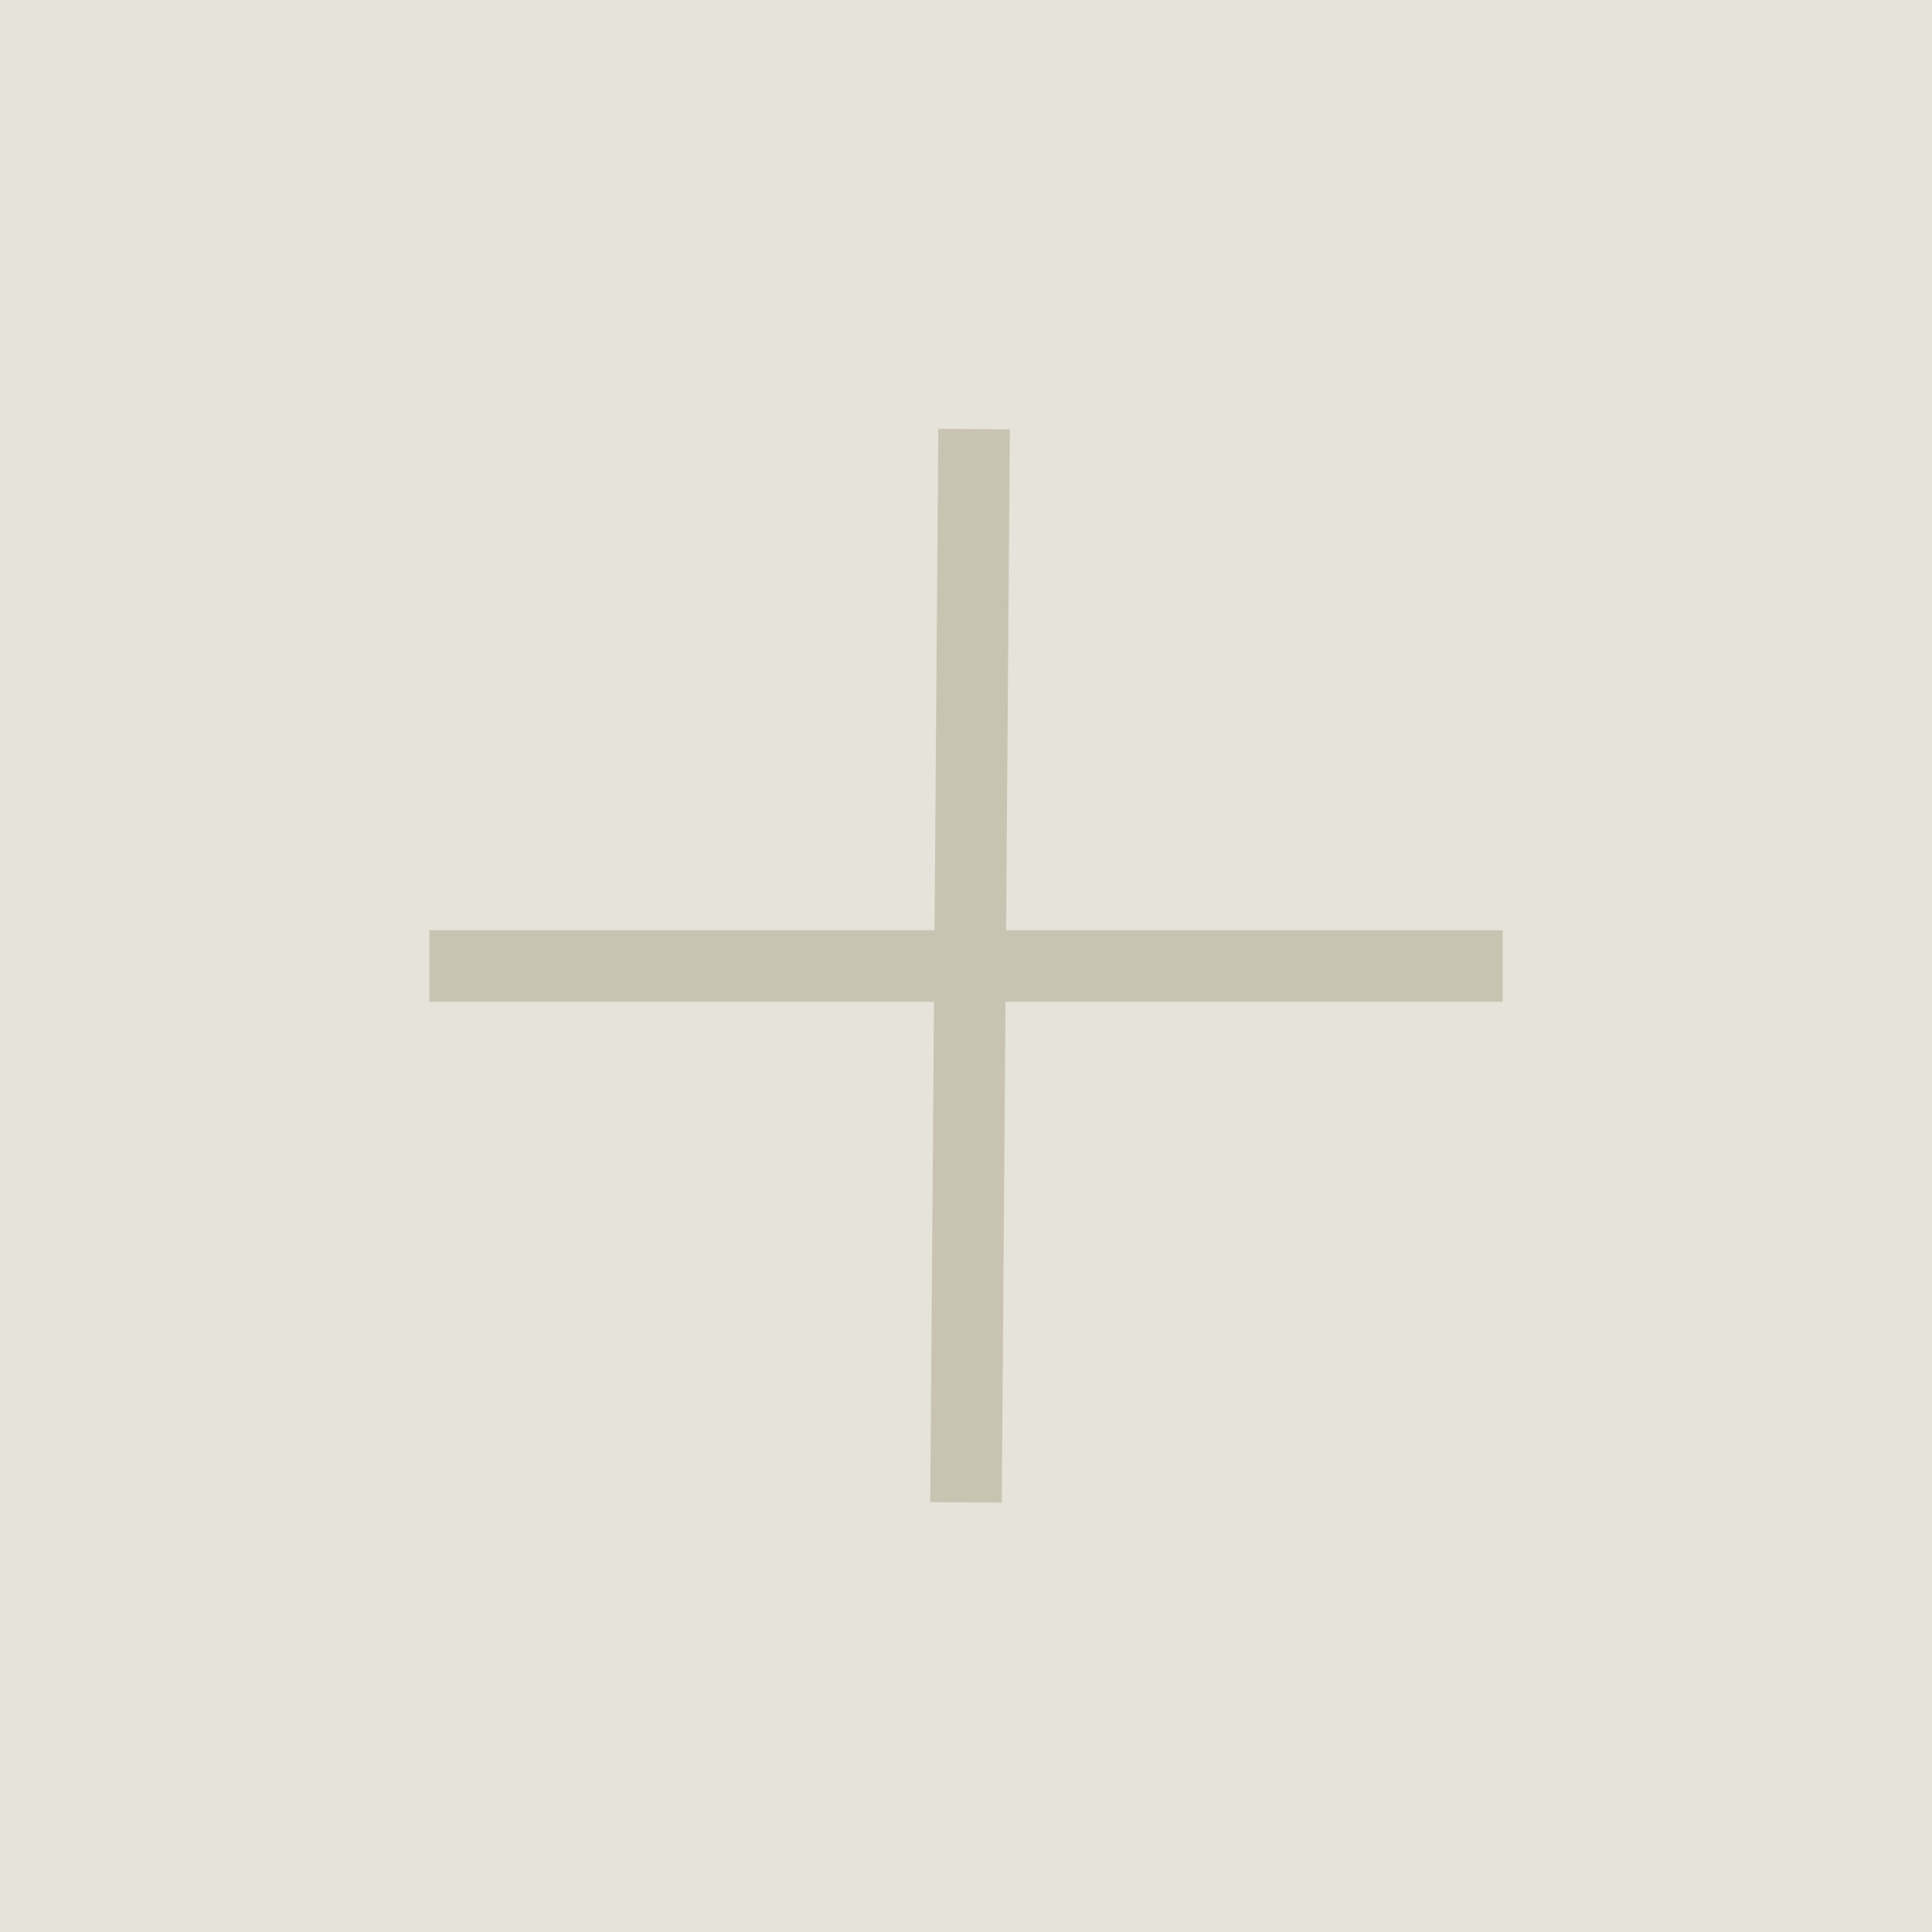
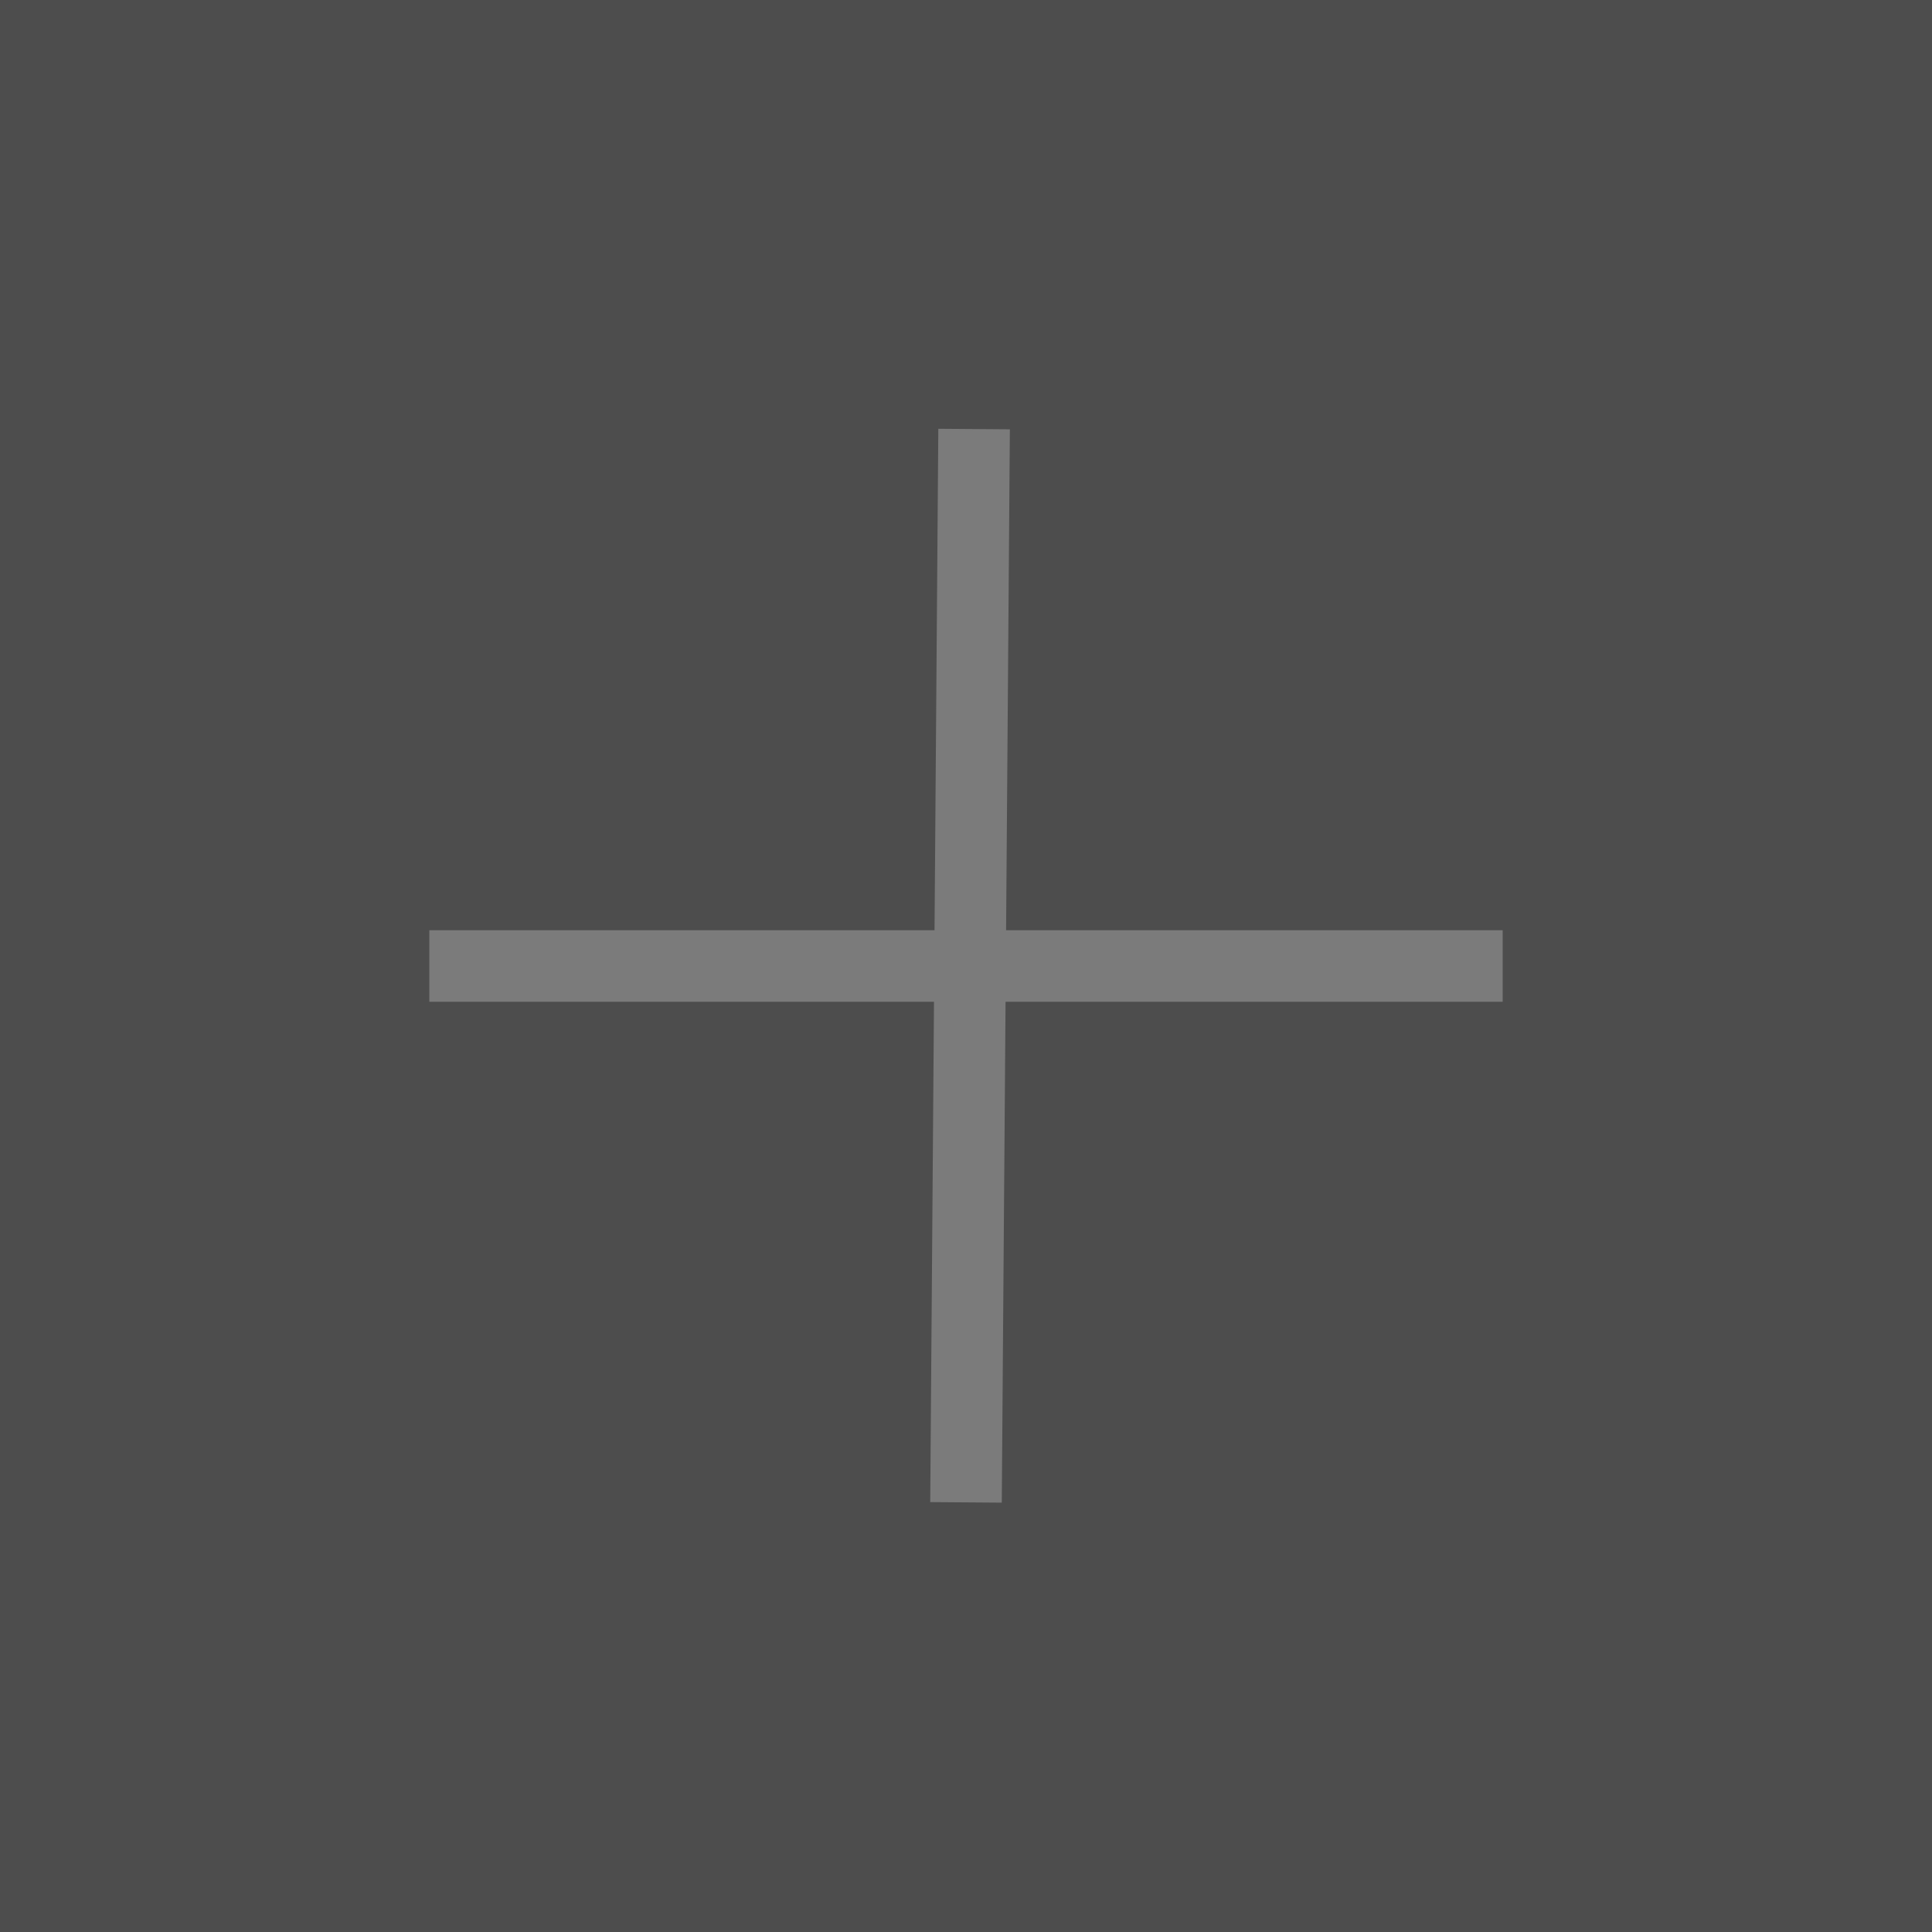
<svg xmlns="http://www.w3.org/2000/svg" width="27" height="27" viewBox="0 0 27 27" fill="none">
-   <rect width="27" height="27" fill="#E6E3DA" />
-   <line x1="6" y1="13.5" x2="21" y2="13.5" stroke="#C9C4B2" />
-   <line x1="13.5" y1="20.996" x2="13.613" y2="5.996" stroke="#C9C4B2" />
+   <g clip-path="url(#clip0_8_2)">
+     <path d="M27 0H0V27H27V0Z" fill="#4D4D4D" />
+     <path d="M6 13.5H21" stroke="#7B7B7B" />
+     <path d="M13.5 20.996L13.613 5.996" stroke="#7B7B7B" />
+   </g>
+   <defs>
+     <clipPath id="clip0_8_2">
+       <rect width="27" height="27" fill="white" />
+     </clipPath>
+   </defs>
</svg>
